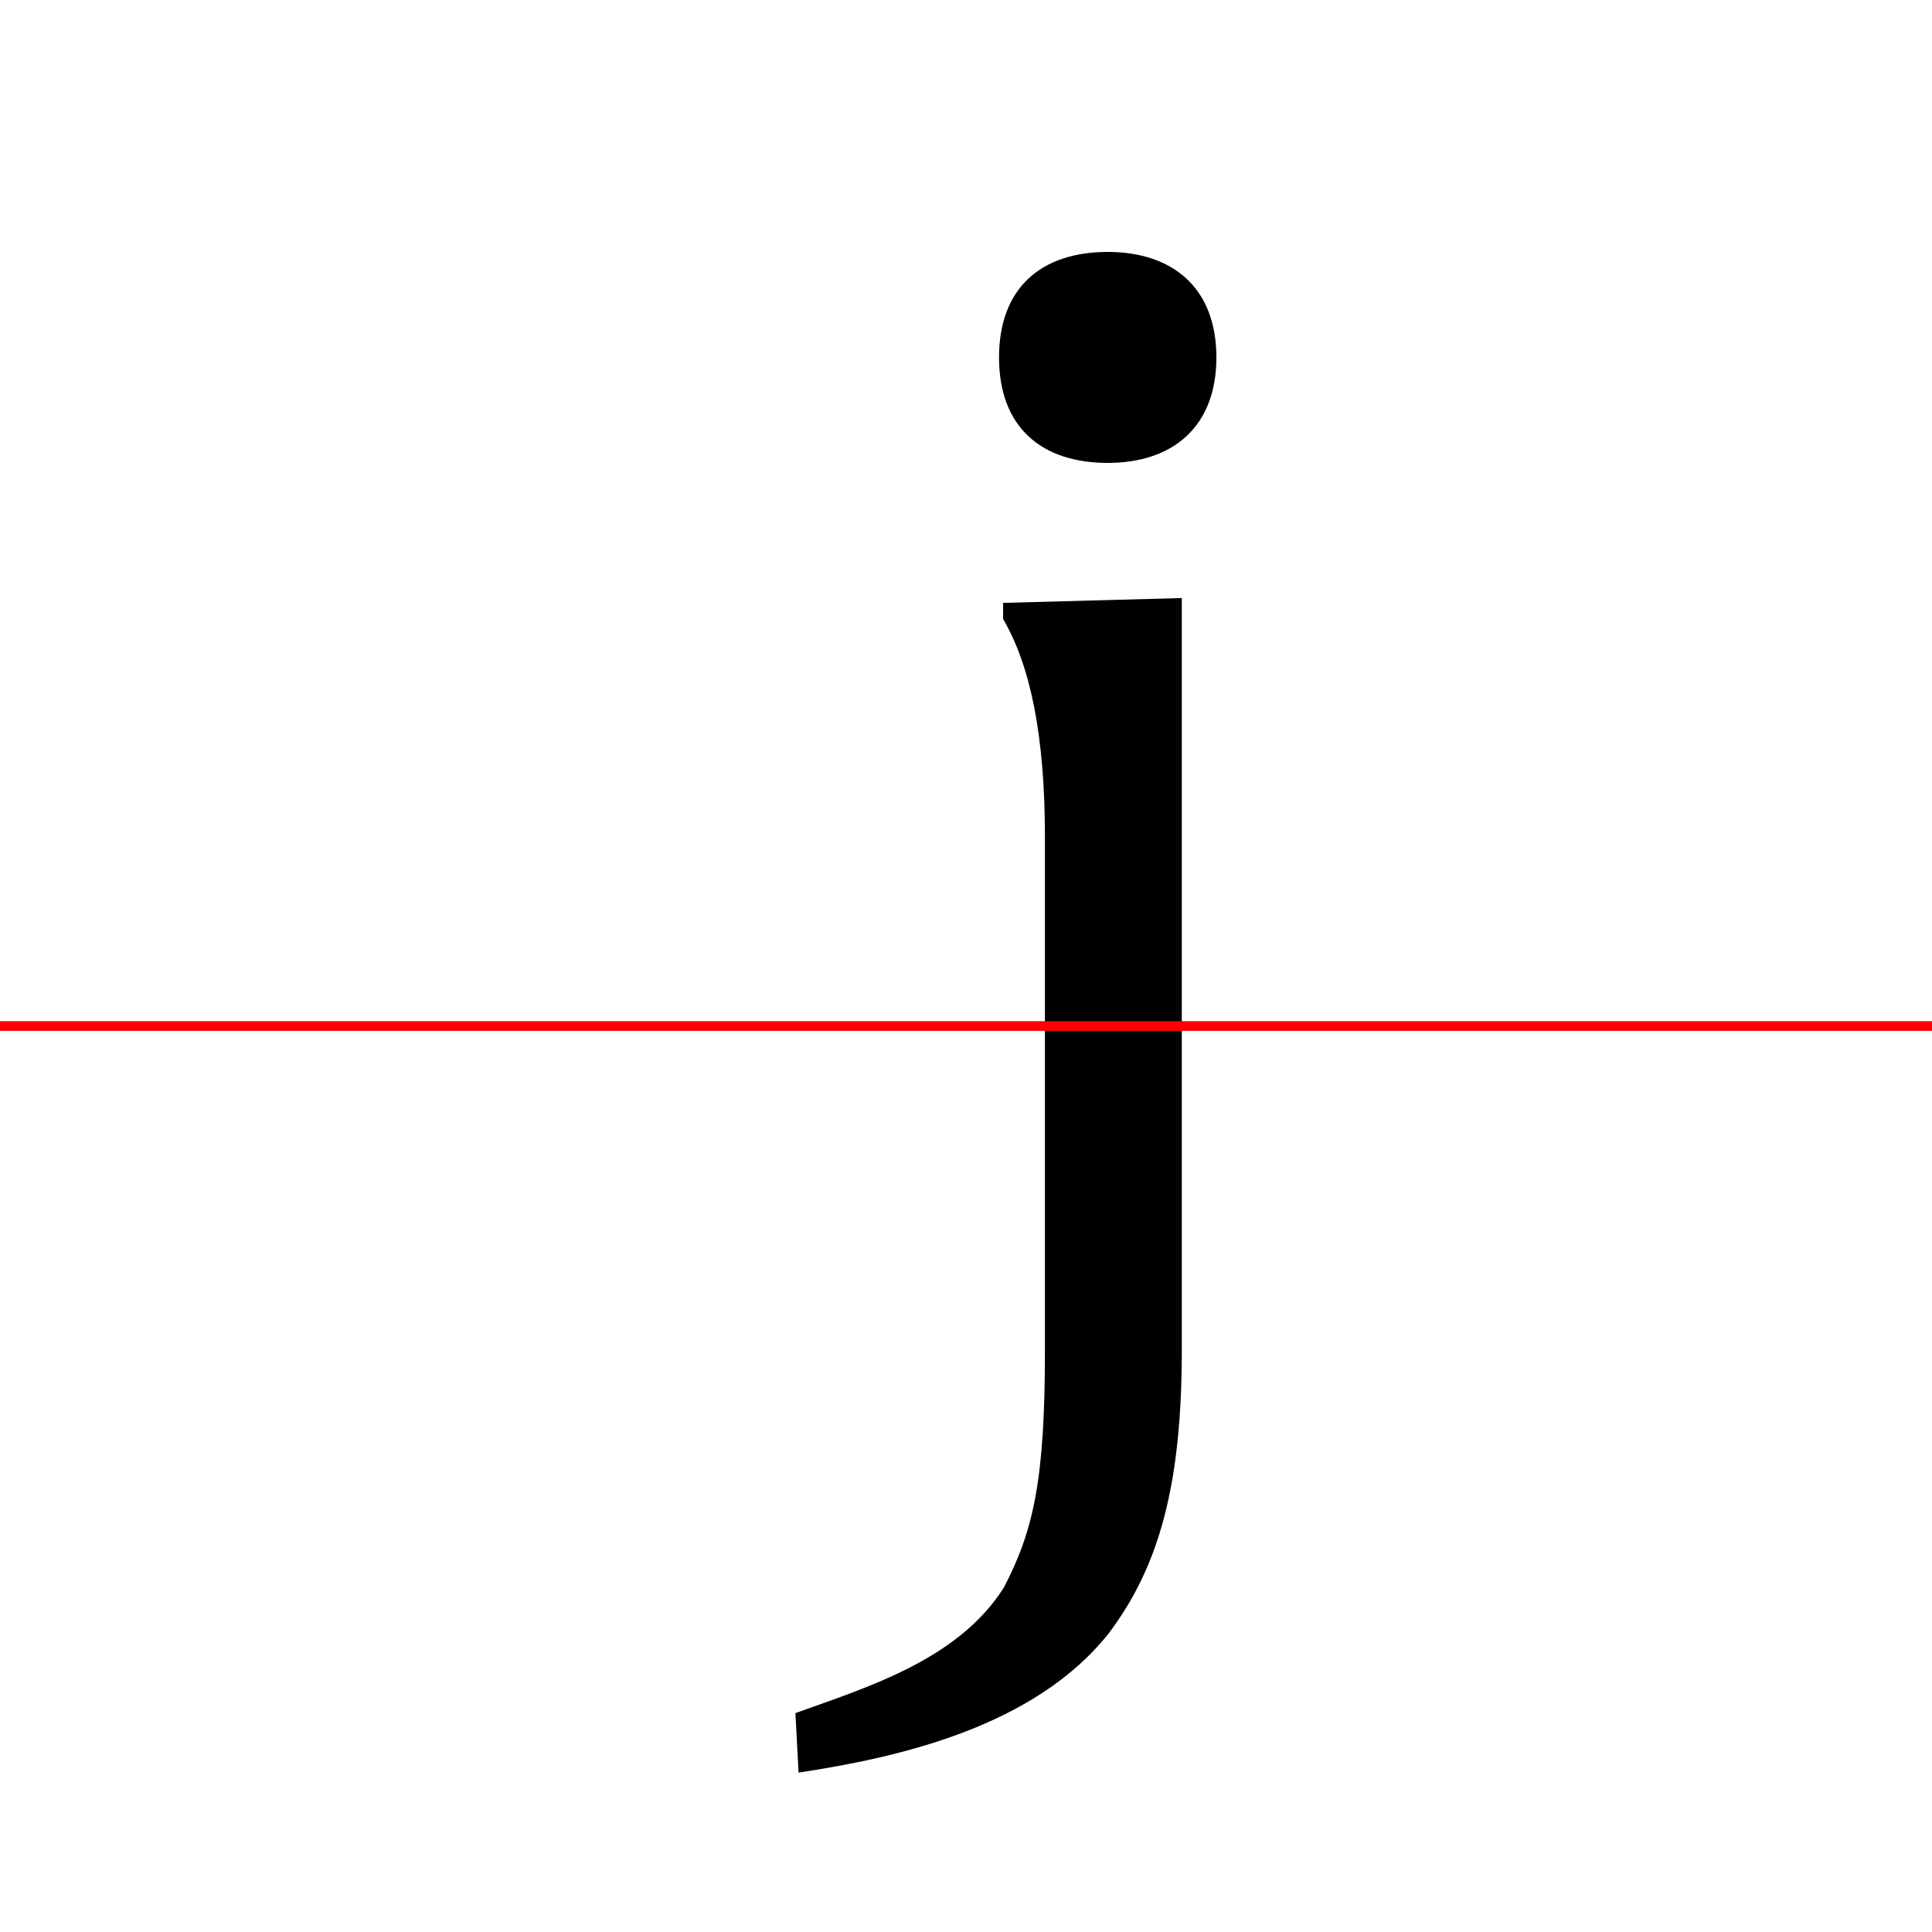
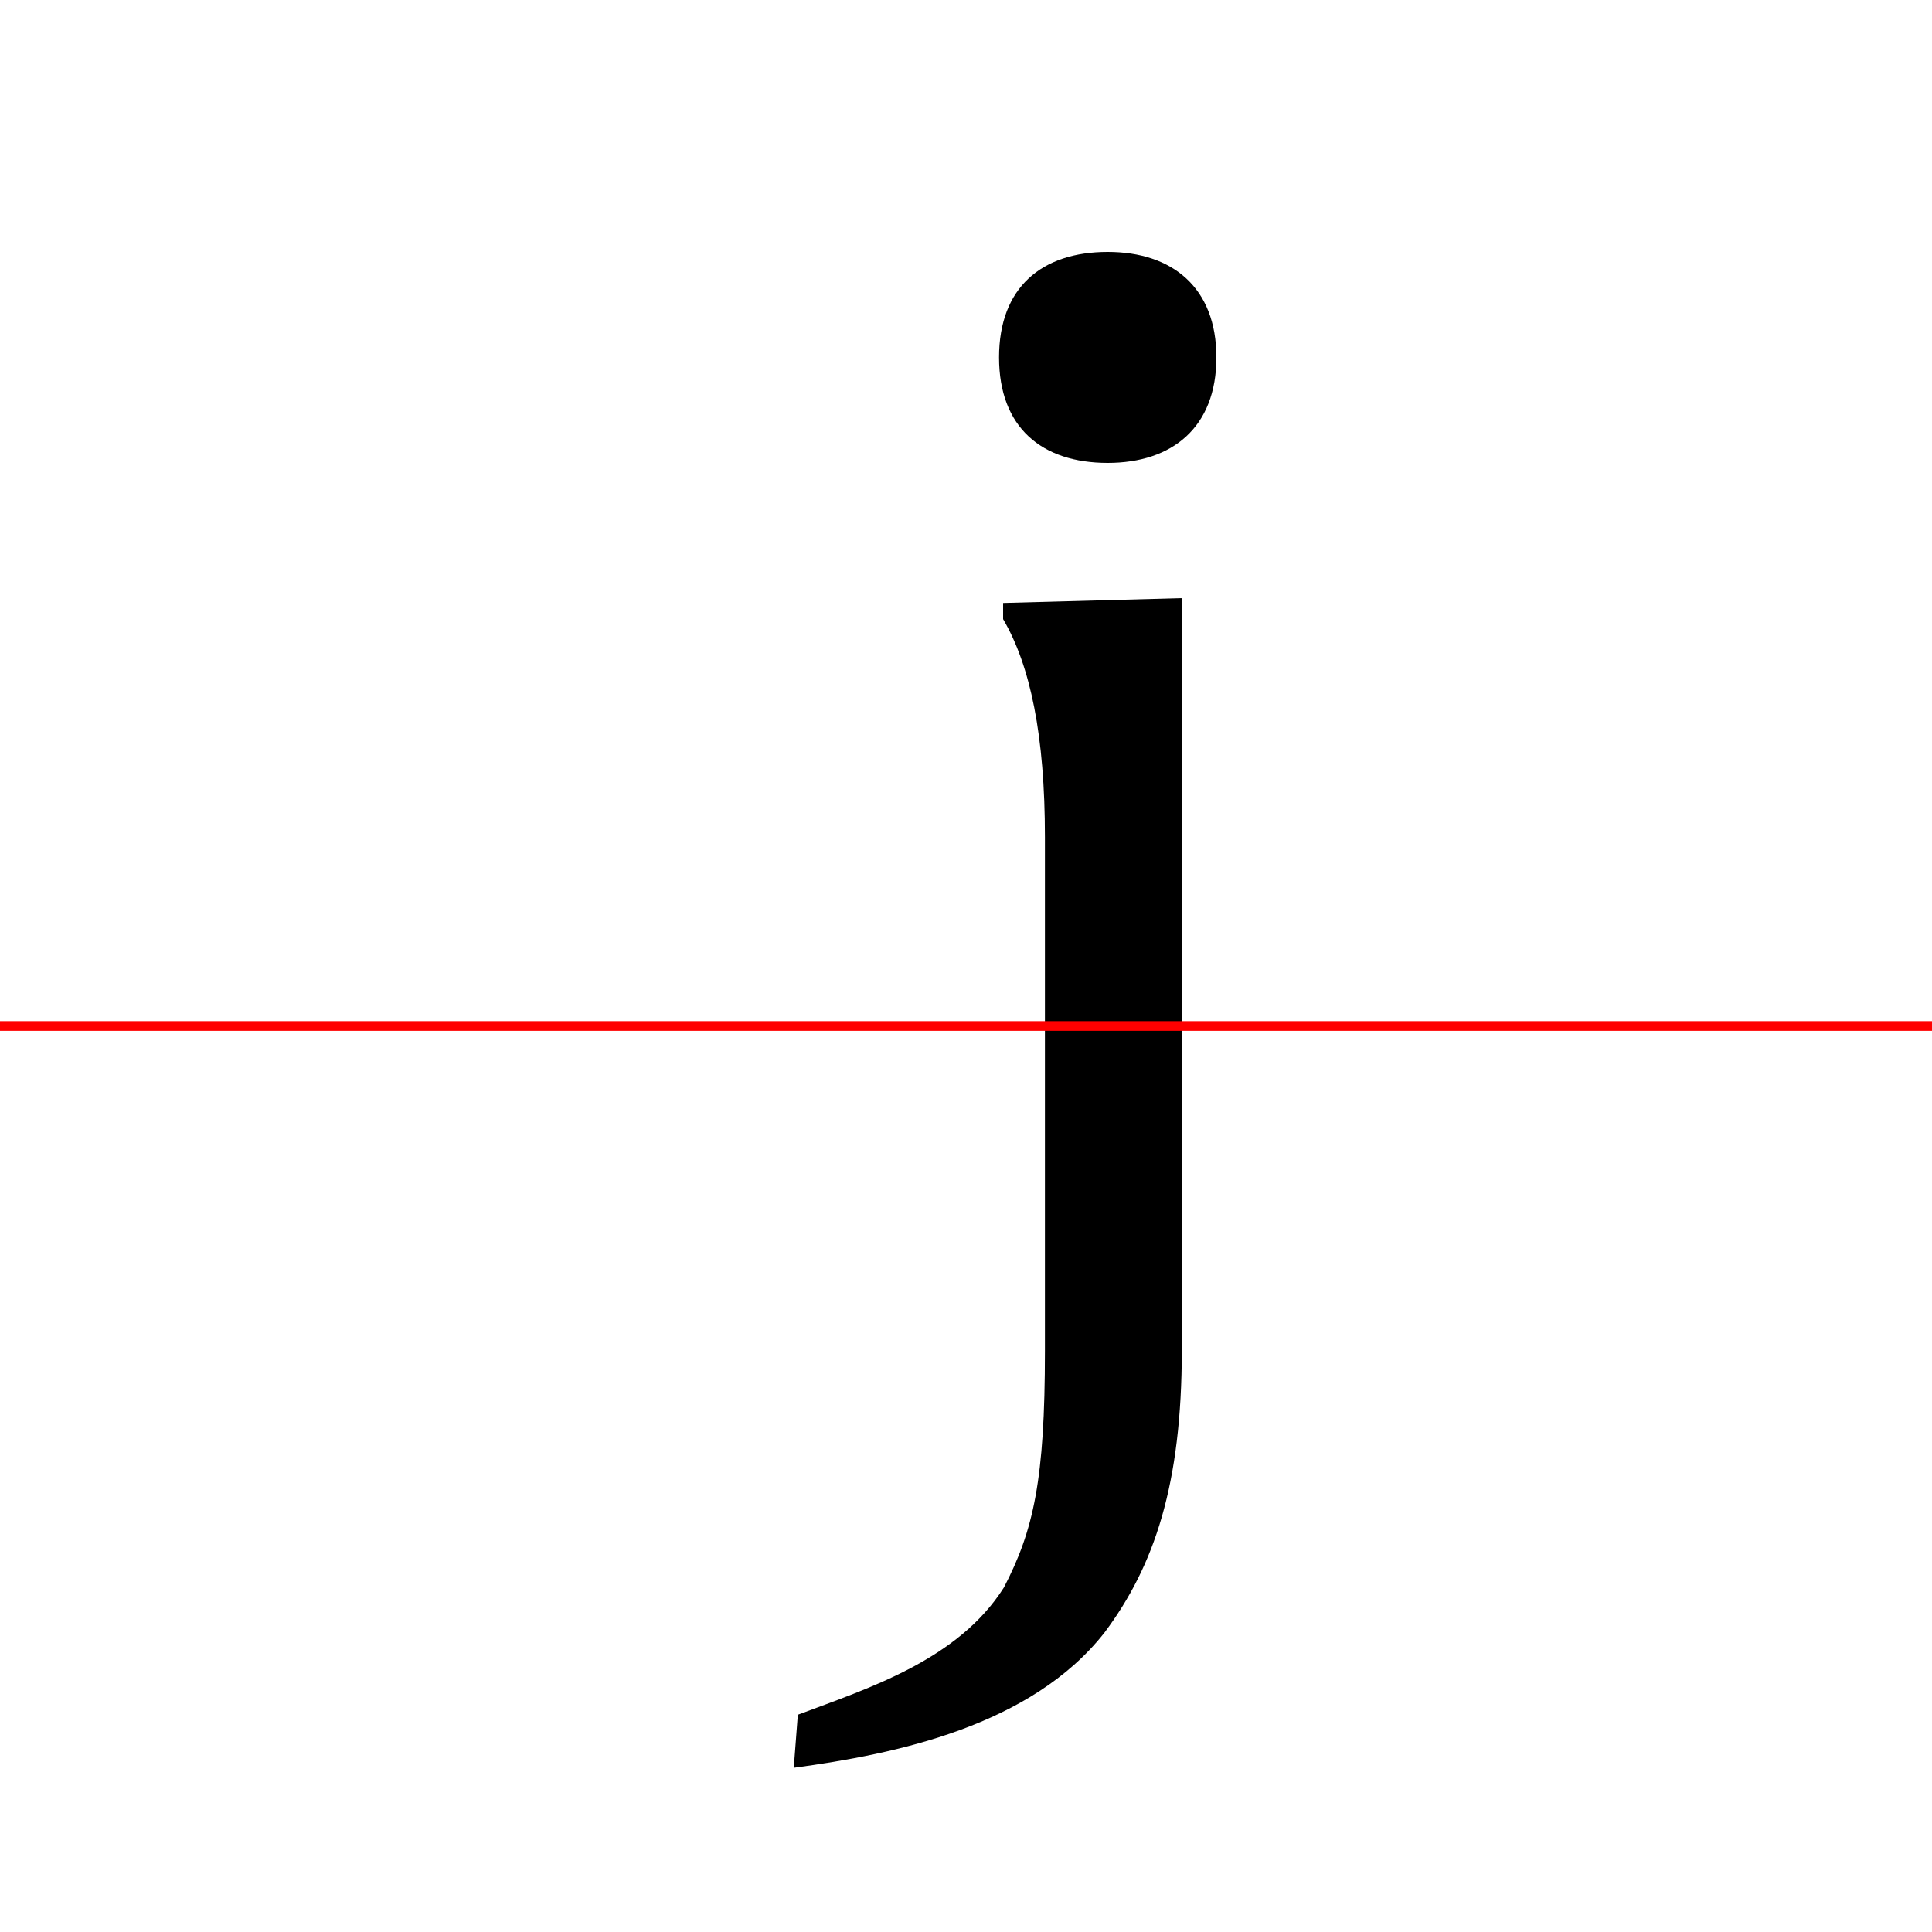
<svg xmlns="http://www.w3.org/2000/svg" width="200" height="200" viewBox="0 0 200 200" version="1.1">
  <path d="M0,0 l200,0 l0,200 l-200,0 Z M0,0" fill="rgb(255,255,255)" transform="matrix(1,0,0,-1,0,200)" />
  <clipPath id="clip269">
    <path clip-rule="evenodd" d="M0,43.79 l200,0 l0,200 l-200,0 Z M0,43.79" transform="matrix(1,0,0,-1,0,150)" />
  </clipPath>
  <g clip-path="url(#clip269)">
-     <path d="M114.67,102.08 c6.67,0,11.25,3.67,11.25,10.92 c0,7.25,-4.58,10.92,-11.25,10.92 c-6.83,0,-11.25,-3.67,-11.25,-10.92 c0,-7.25,4.42,-10.92,11.25,-10.92 Z M75.0,-32.5 c11.92,-1.08,30.25,0.58,39.17,10.42 c5.67,6.5,8.17,15.33,8.17,29.17 l0,81.0 l-18.5,-0.5 l0,-1.67 c2.83,-4.83,4.33,-12.08,4.33,-22.58 l0,-56.17 c0,-12.17,-1.42,-17.75,-4.92,-22.83 c-5.75,-7.33,-18.5,-8.58,-27.33,-8.92 Z M75.0,-32.5" fill="rgb(0,0,0)" transform="matrix(1,0,0,-1,0,150)" />
+     <path d="M114.67,102.08 c6.67,0,11.25,3.67,11.25,10.92 c0,7.25,-4.58,10.92,-11.25,10.92 c-6.83,0,-11.25,-3.67,-11.25,-10.92 c0,-7.25,4.42,-10.92,11.25,-10.92 Z M74.67,-32.17 c12.08,-1.17,30.25,0.33,39.17,10.08 c5.67,6.5,8.5,15.33,8.5,29.17 l0,81.0 l-18.5,-0.5 l0,-1.67 c2.83,-4.83,4.33,-12.08,4.33,-22.58 l0,-56.17 c0,-12.17,-1.42,-17.75,-4.92,-22.83 c-5.75,-7.42,-18.42,-8.67,-27.17,-9.0 Z M74.67,-32.17" fill="rgb(0,0,0)" transform="matrix(1,0,0,-1,0,150)" />
  </g>
  <clipPath id="clip270">
    <path clip-rule="evenodd" d="M0,-50 l200,0 l0,93.79 l-200,0 Z M0,-50" transform="matrix(1,0,0,-1,0,150)" />
  </clipPath>
  <g clip-path="url(#clip270)">
-     <path d="M114.67,102.08 c6.67,0,11.25,3.67,11.25,10.92 c0,7.25,-4.58,10.92,-11.25,10.92 c-6.83,0,-11.25,-3.67,-11.25,-10.92 c0,-7.25,4.42,-10.92,11.25,-10.92 Z M82.67,-33.5 c10.42,1.58,24.5,4.75,32.17,14.5 c5.17,6.92,7.5,15.33,7.5,29.25 l0,78.0 l-20.67,-0.67 l0,-2.5 c4.25,-3.25,6.5,-10.0,6.5,-21.75 l0,-53.17 c0,-13.33,-1.17,-18.58,-4.25,-24.5 c-4.75,-7.5,-14.17,-10.33,-21.58,-13.0 Z M82.67,-33.5" fill="rgb(0,0,0)" transform="matrix(1,0,0,-1,0,150)" />
+     <path d="M114.67,102.08 c6.67,0,11.25,3.67,11.25,10.92 c0,7.25,-4.58,10.92,-11.25,10.92 c-6.83,0,-11.25,-3.67,-11.25,-10.92 c0,-7.25,4.42,-10.92,11.25,-10.92 Z M82.17,-33.0 c10.58,1.42,24.58,4.33,32.17,14.0 c5.17,6.92,8.0,15.33,8.0,29.25 l0,78.0 l-20.67,-0.67 l0,-2.5 c4.25,-3.25,6.5,-10.0,6.5,-21.75 l0,-53.17 c0,-13.33,-1.17,-18.58,-4.25,-24.5 c-4.75,-7.5,-14.0,-10.42,-21.33,-13.17 Z M82.17,-33.0" fill="rgb(0,0,0)" transform="matrix(1,0,0,-1,0,150)" />
  </g>
  <path d="M0,43.79 l200,0" fill="none" stroke="rgb(255,0,0)" stroke-width="1" transform="matrix(1,0,0,-1,0,150)" />
</svg>
